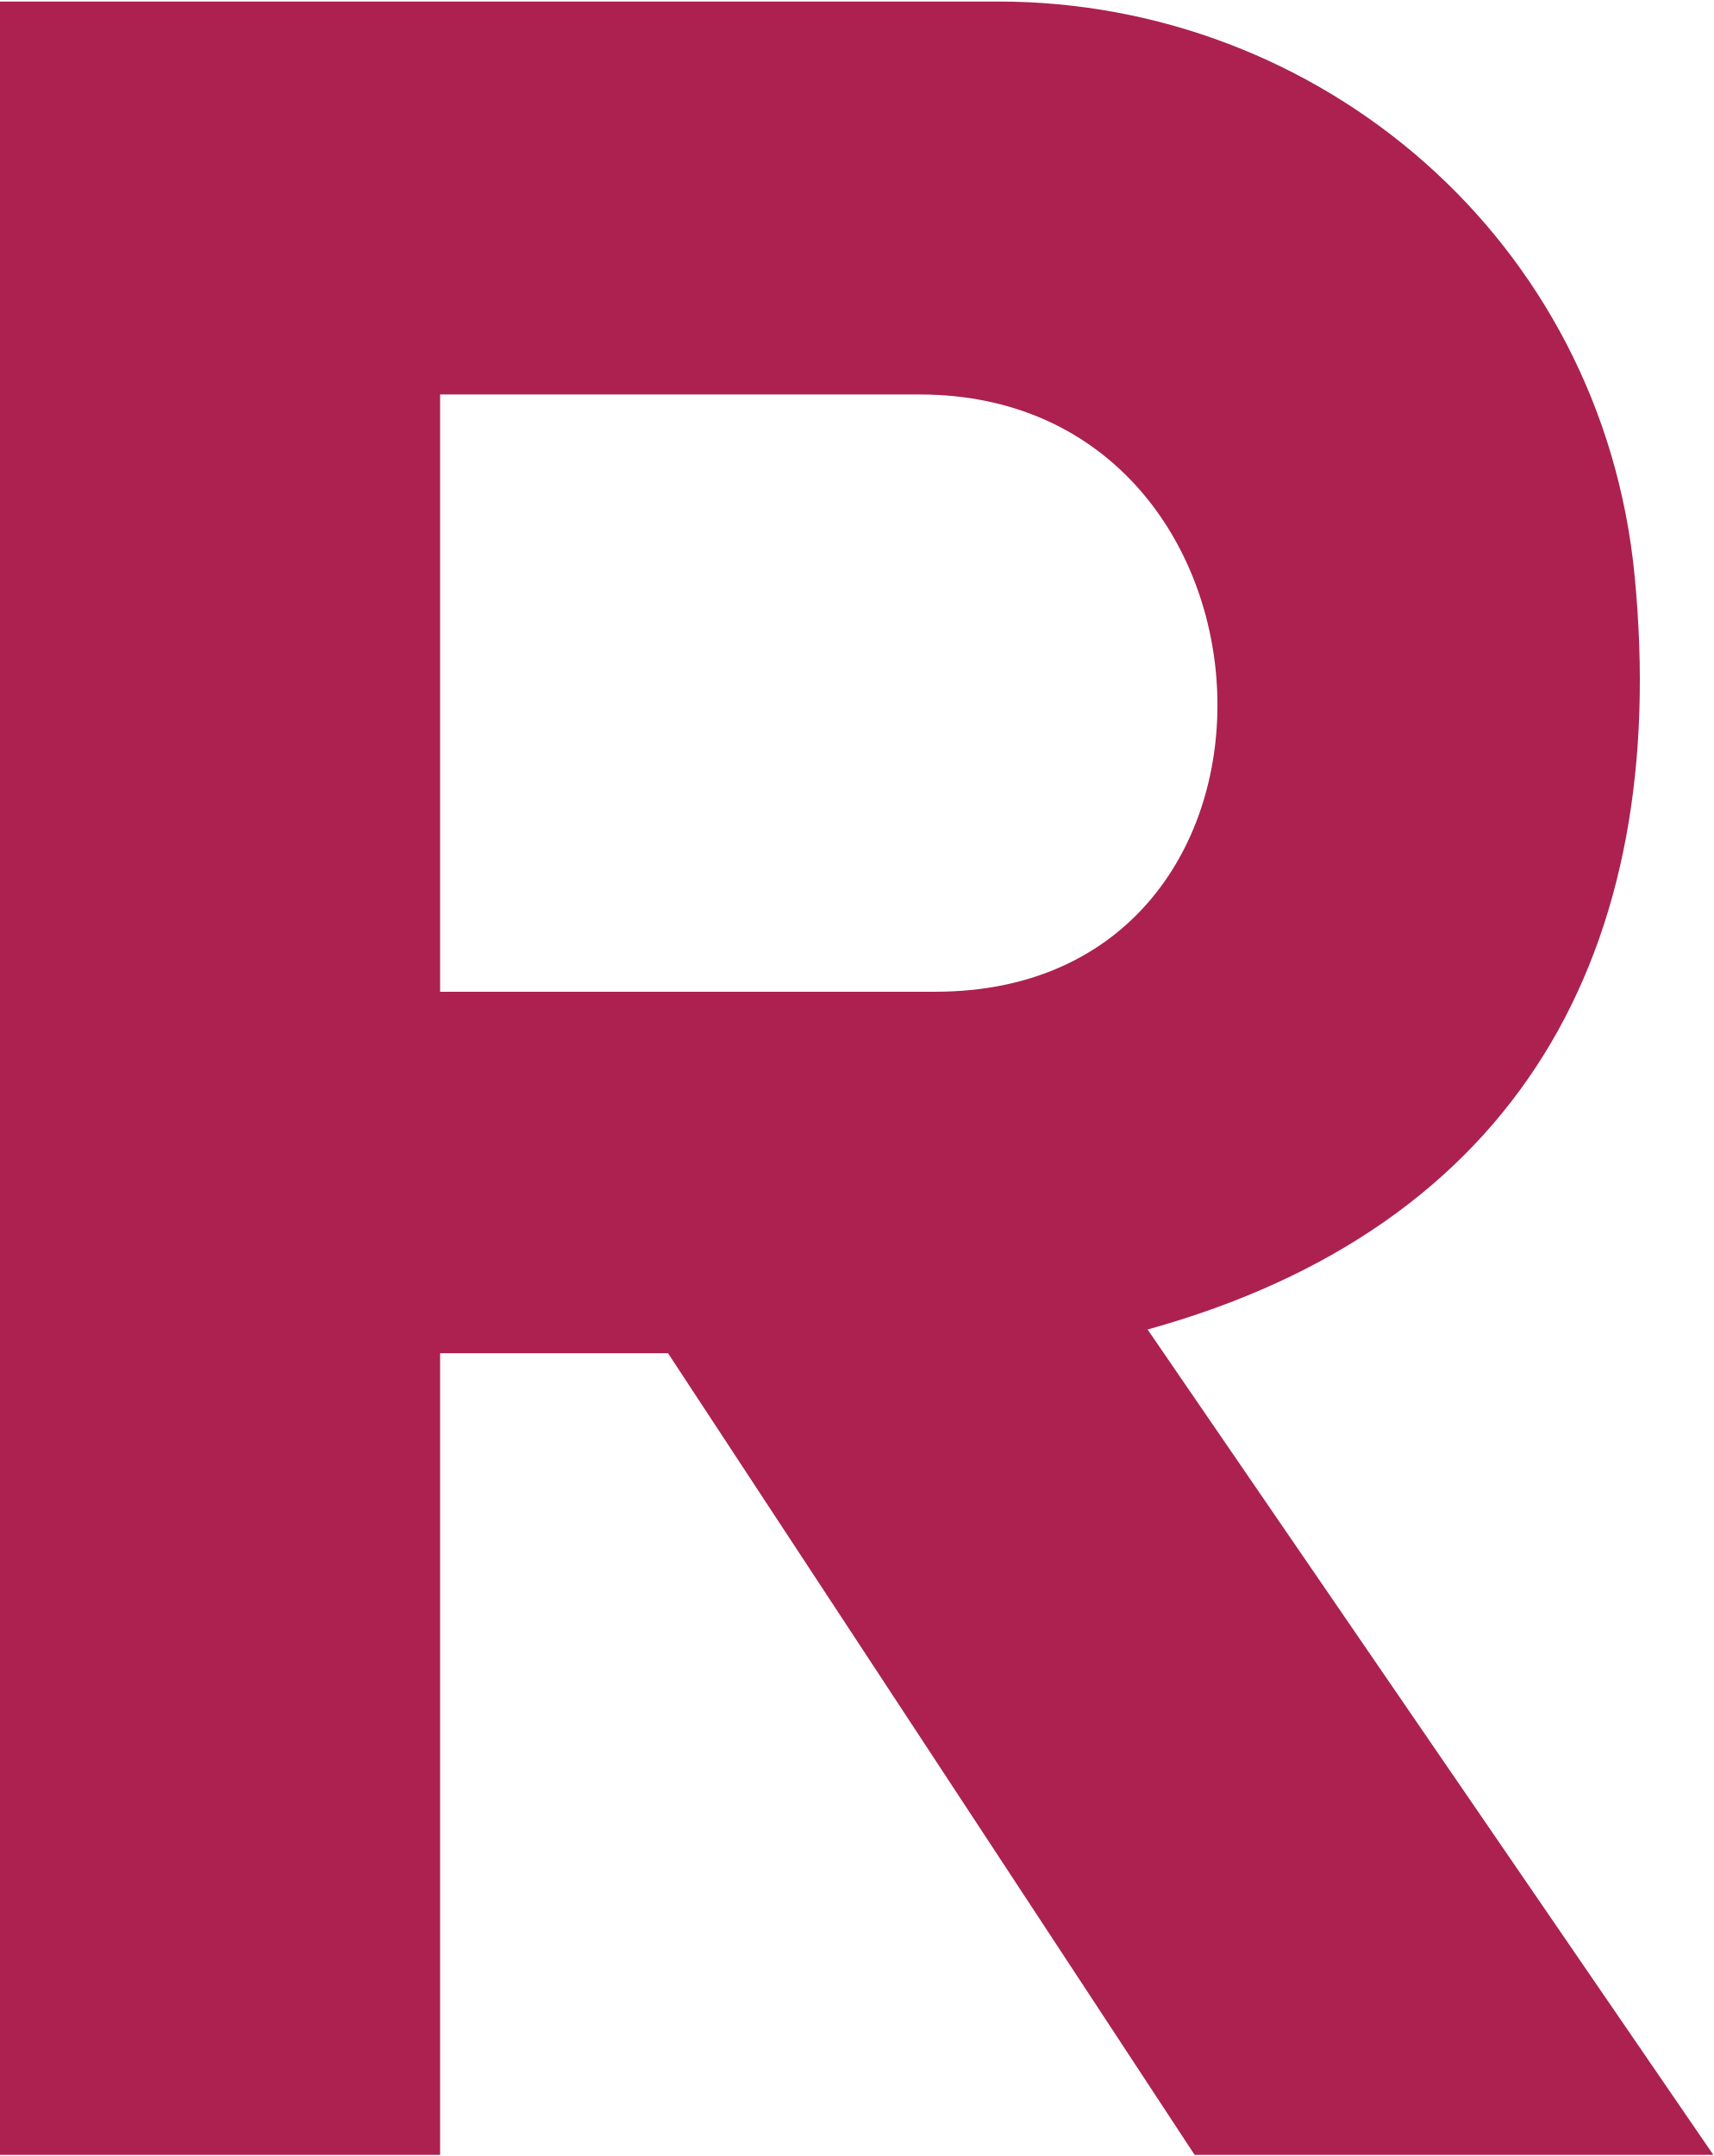
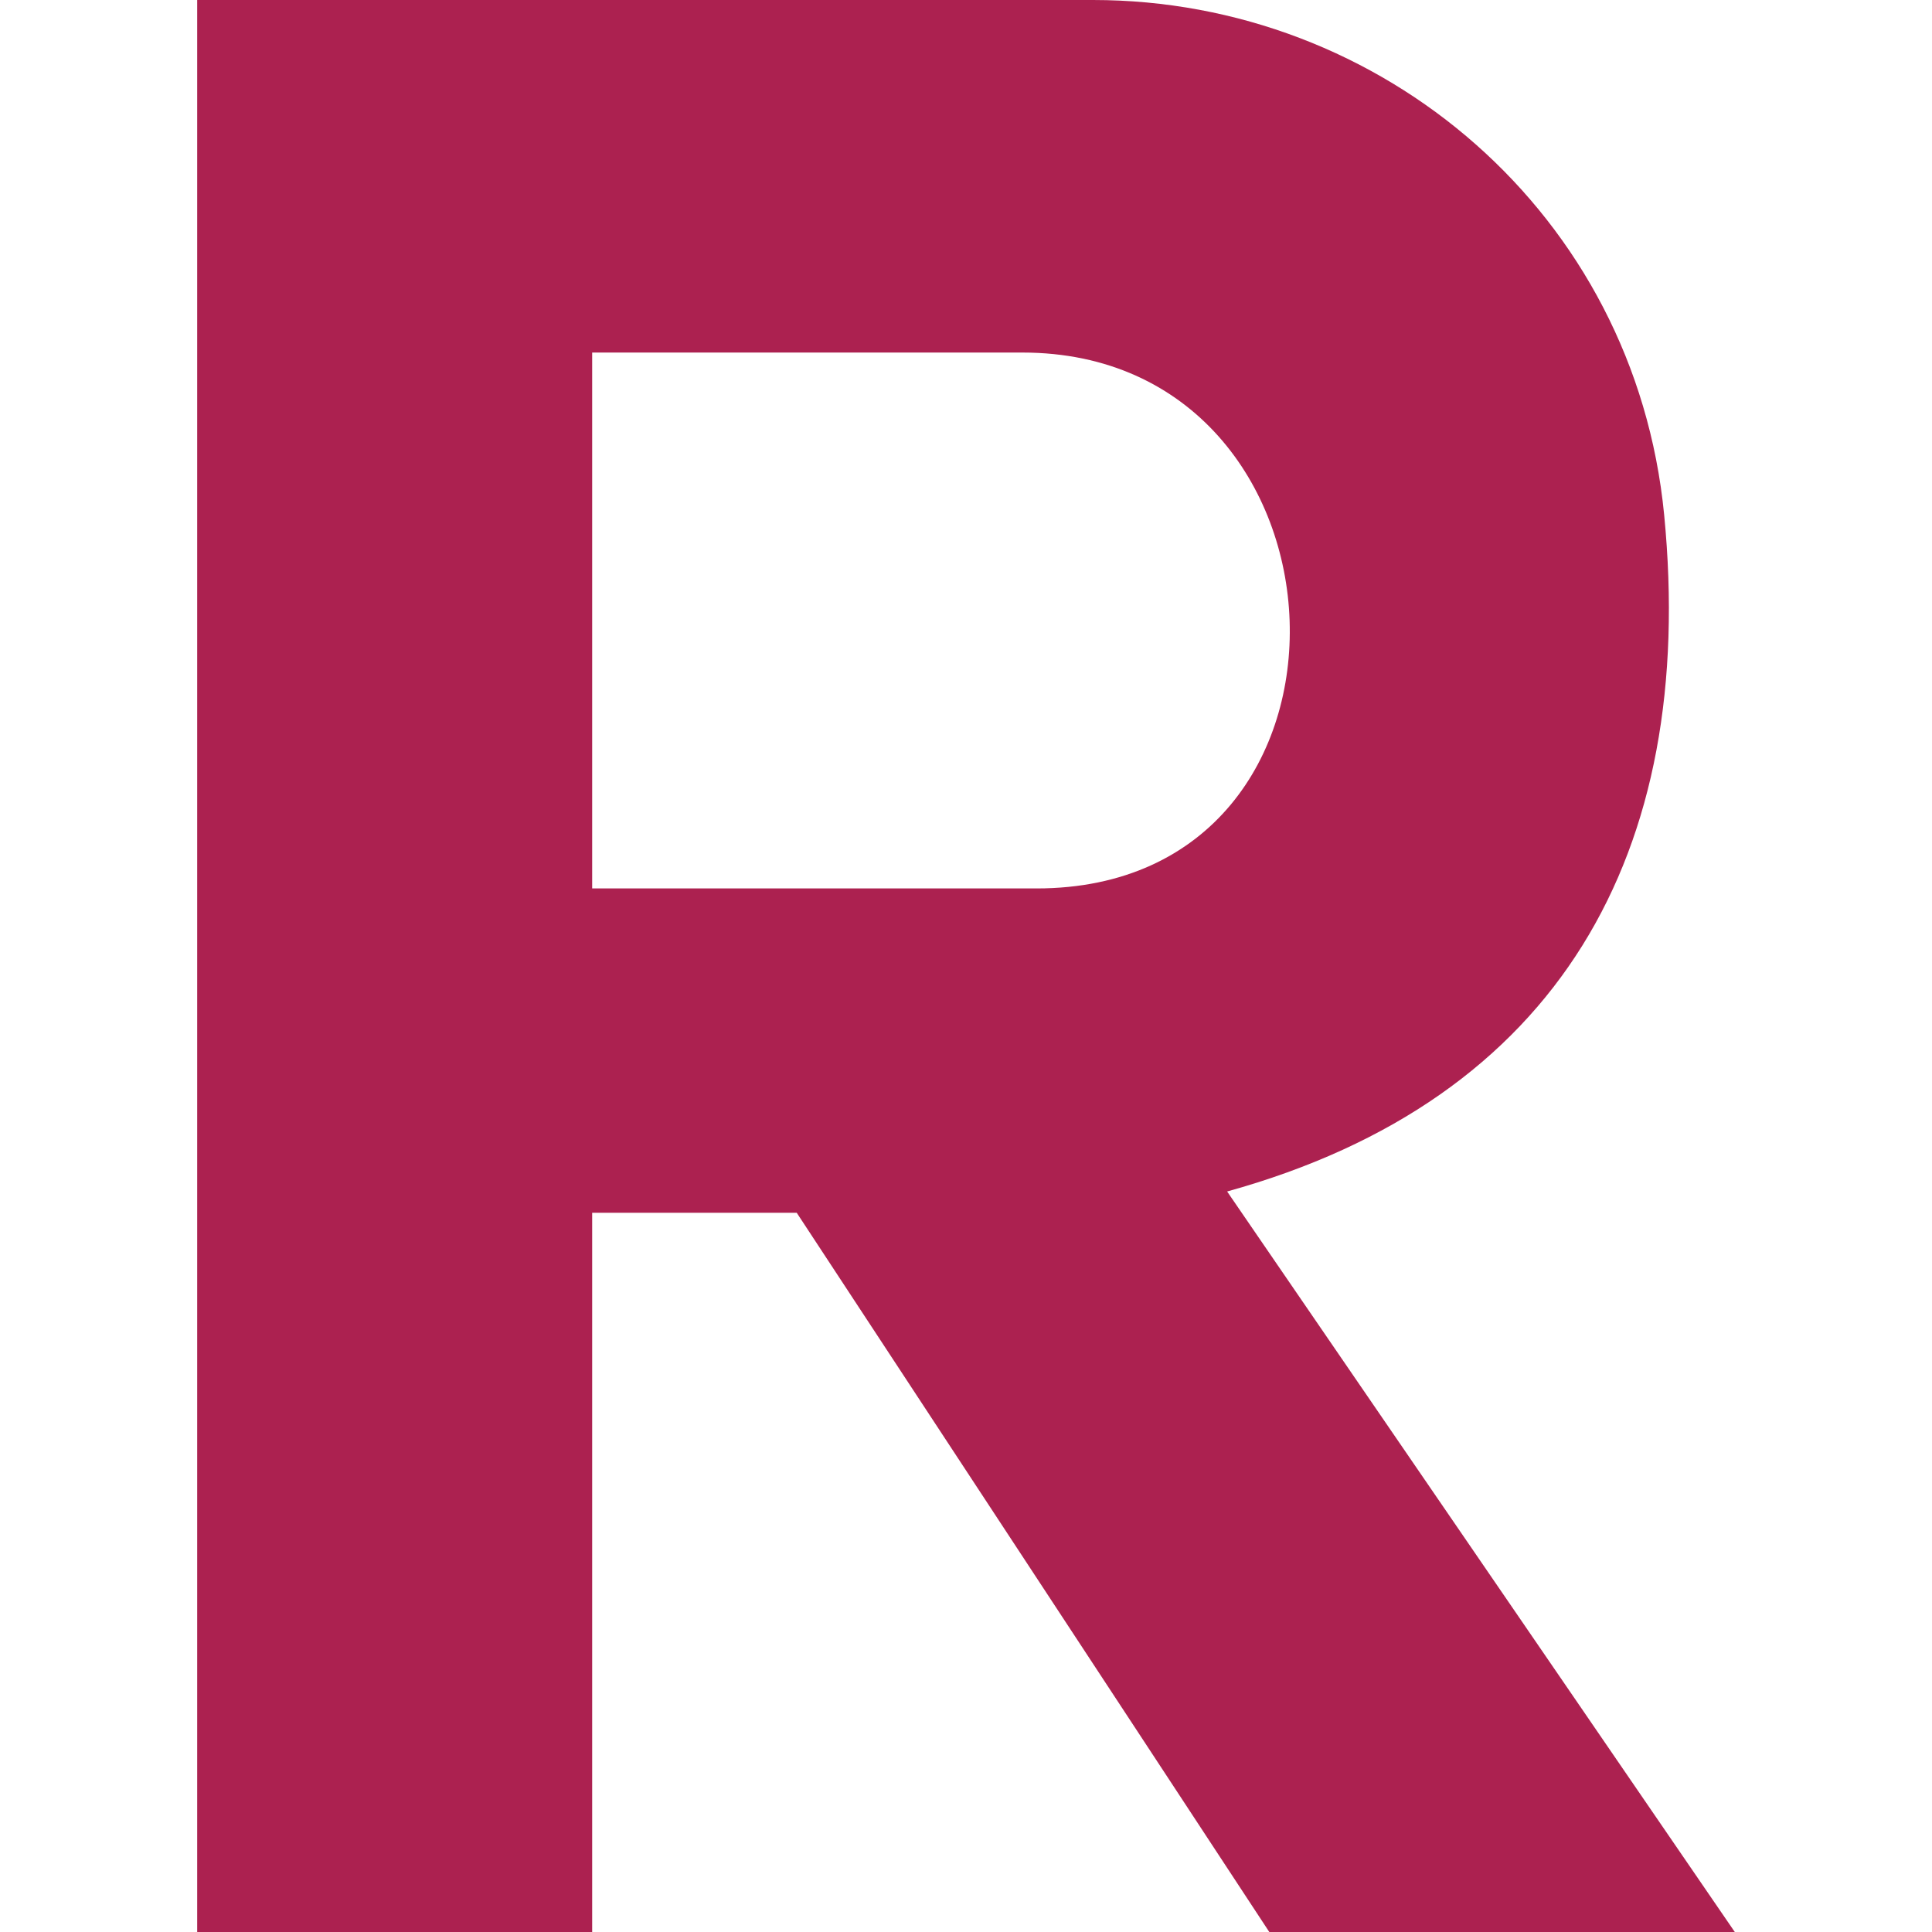
- <svg xmlns="http://www.w3.org/2000/svg" width="1000" height="1258" viewBox="0 0 1000 1258" fill="none">
-   <path d="M582.544 0.893C770.273 0.893 934.926 139.752 954.009 335.711C975.41 555.471 885.612 715.948 669.785 775.745L999.957 1257.32H697.217L389.891 789.598H256.87V1257.32H0V0.893H582.544ZM256.87 578.665H545.848C774.339 578.665 759.311 230.167 536.674 230.167H256.87V578.665Z" fill="#AC2150" />
+ <svg xmlns="http://www.w3.org/2000/svg" width="435" height="435" viewBox="0 0 435 435">
+   <g transform="translate(-478 -19)">
+     <rect width="435" height="435" transform="translate(478 19)" fill="none" />
+     <path d="M201.688.893c65,0,122,48.076,128.609,115.921,7.409,76.085-23.68,131.646-98.4,152.349L346.2,435.893H241.39l-106.4-161.935H88.933V435.893H0V.893ZM88.933,200.929h100.05c79.108,0,73.905-120.657-3.176-120.657H88.933Z" transform="translate(522.398 18.107)" fill="#ac2150" />
+   </g>
</svg>
